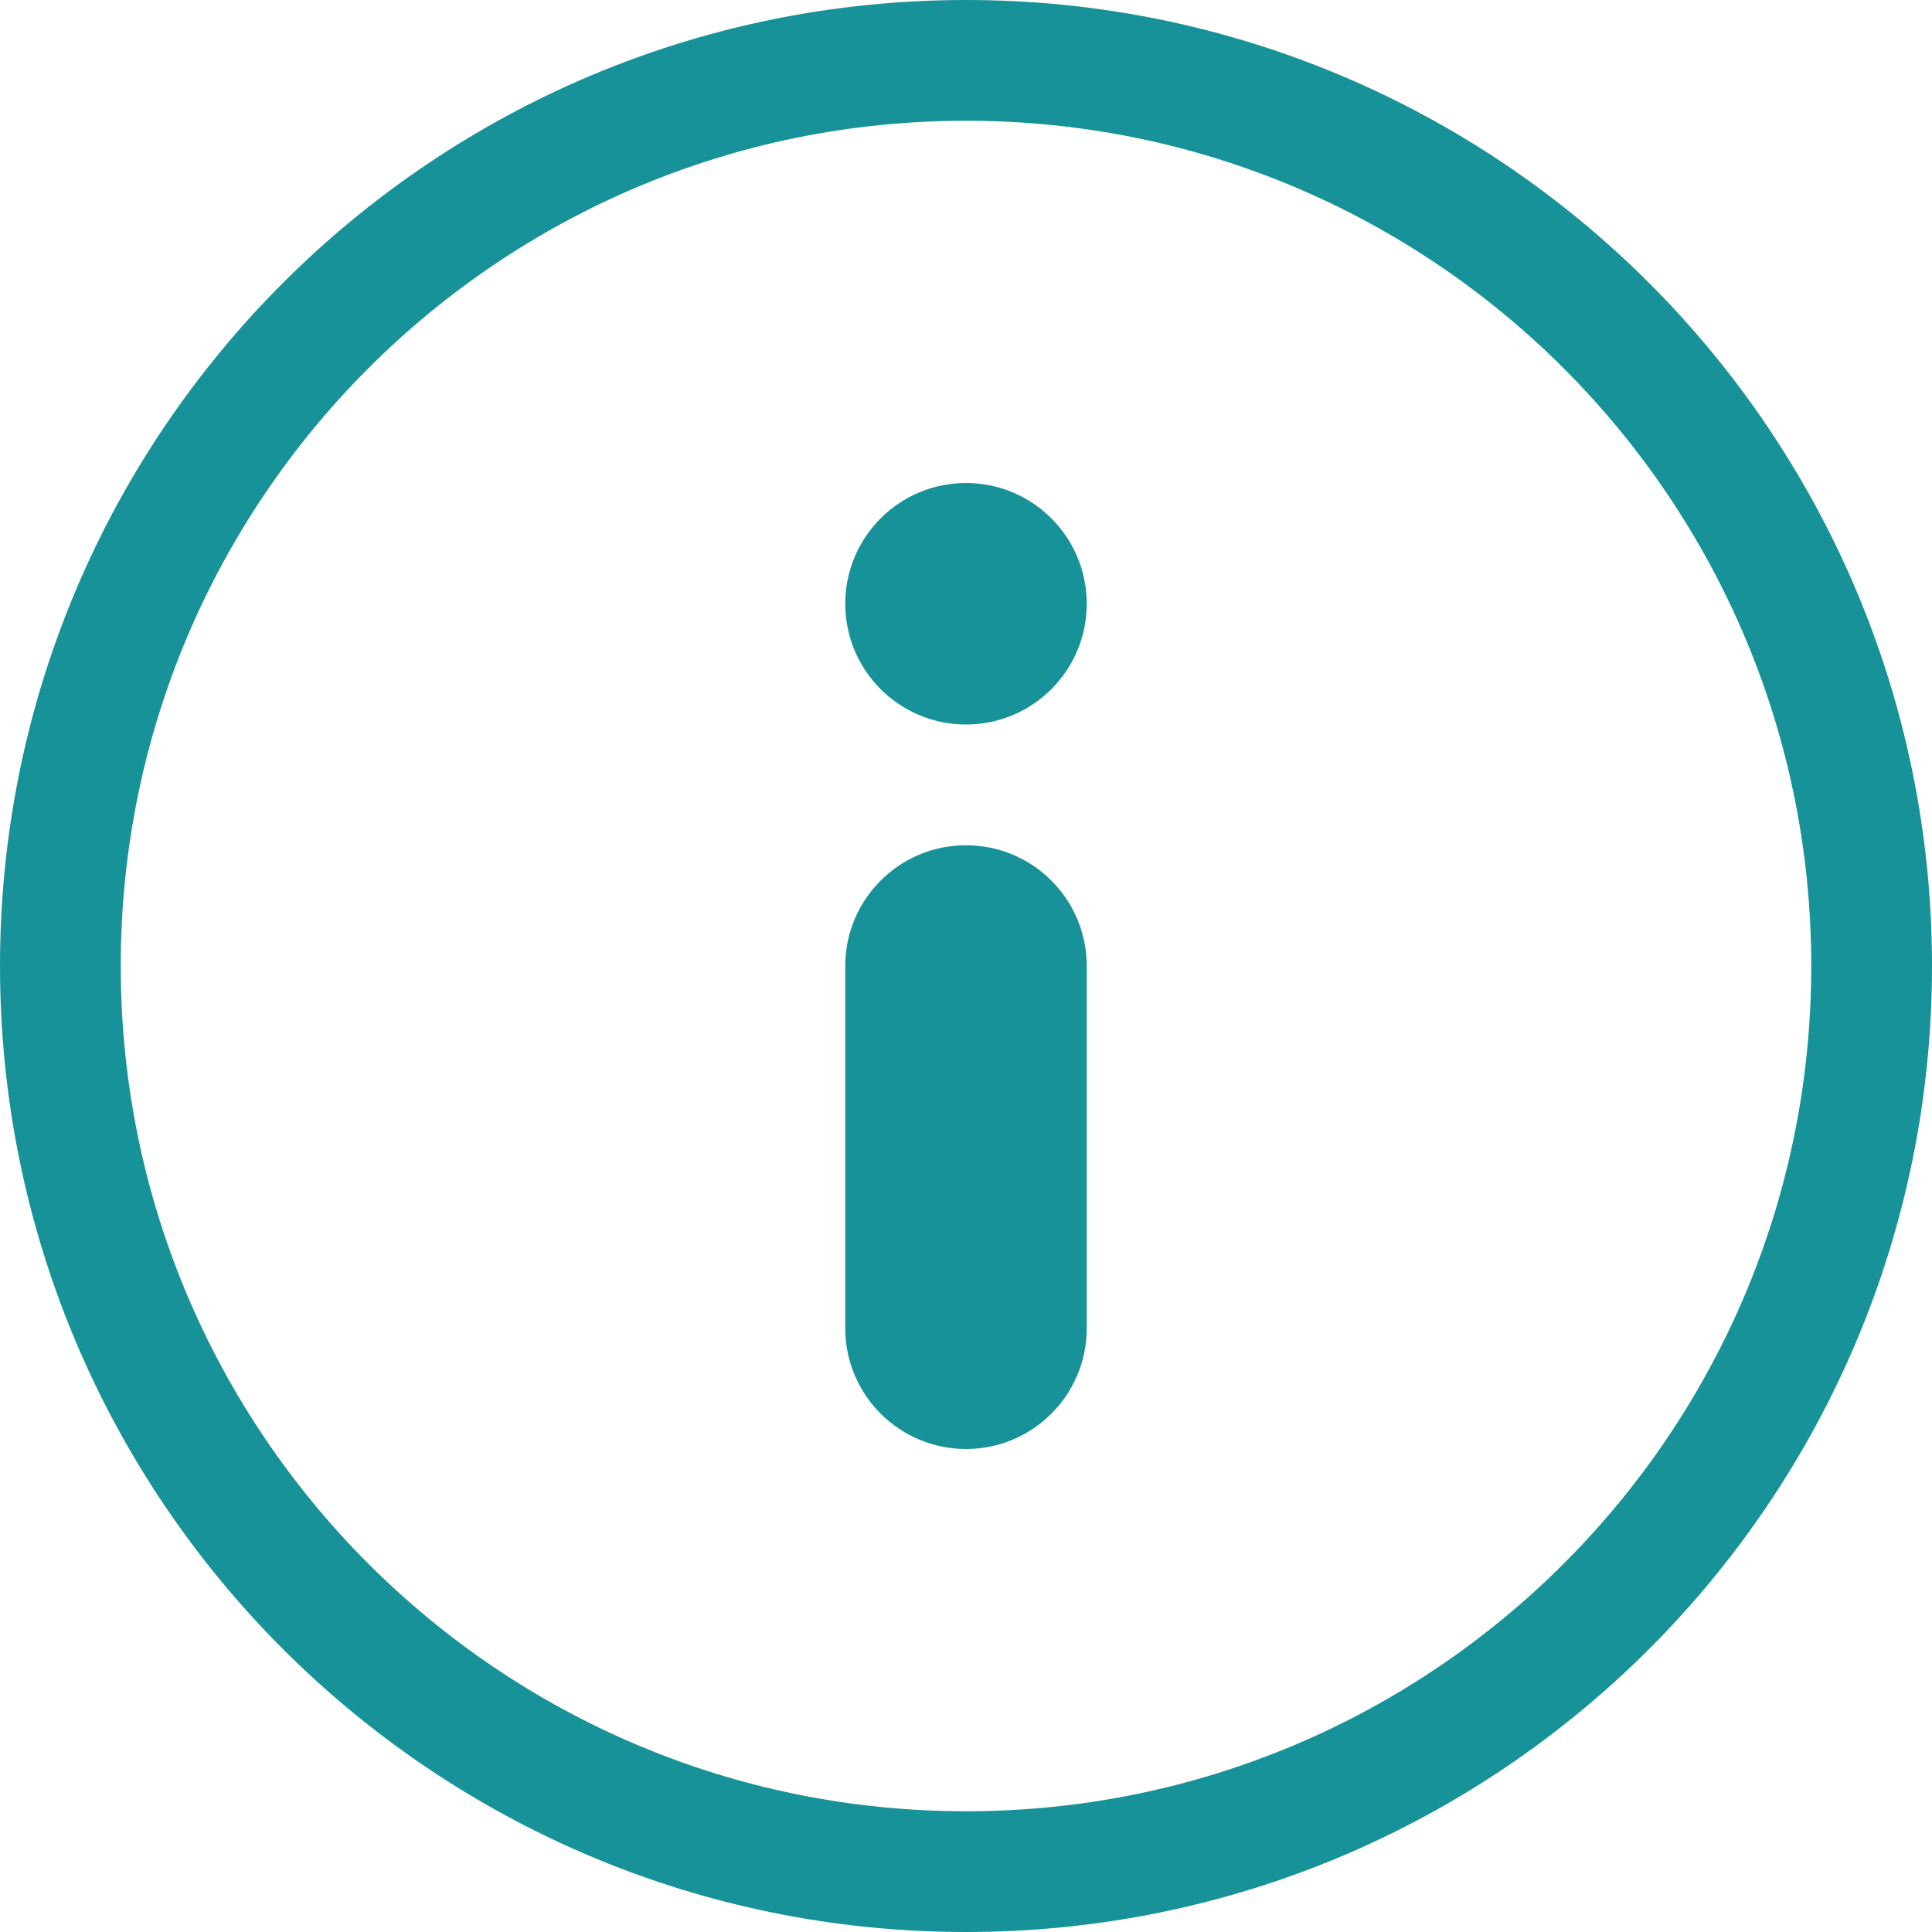
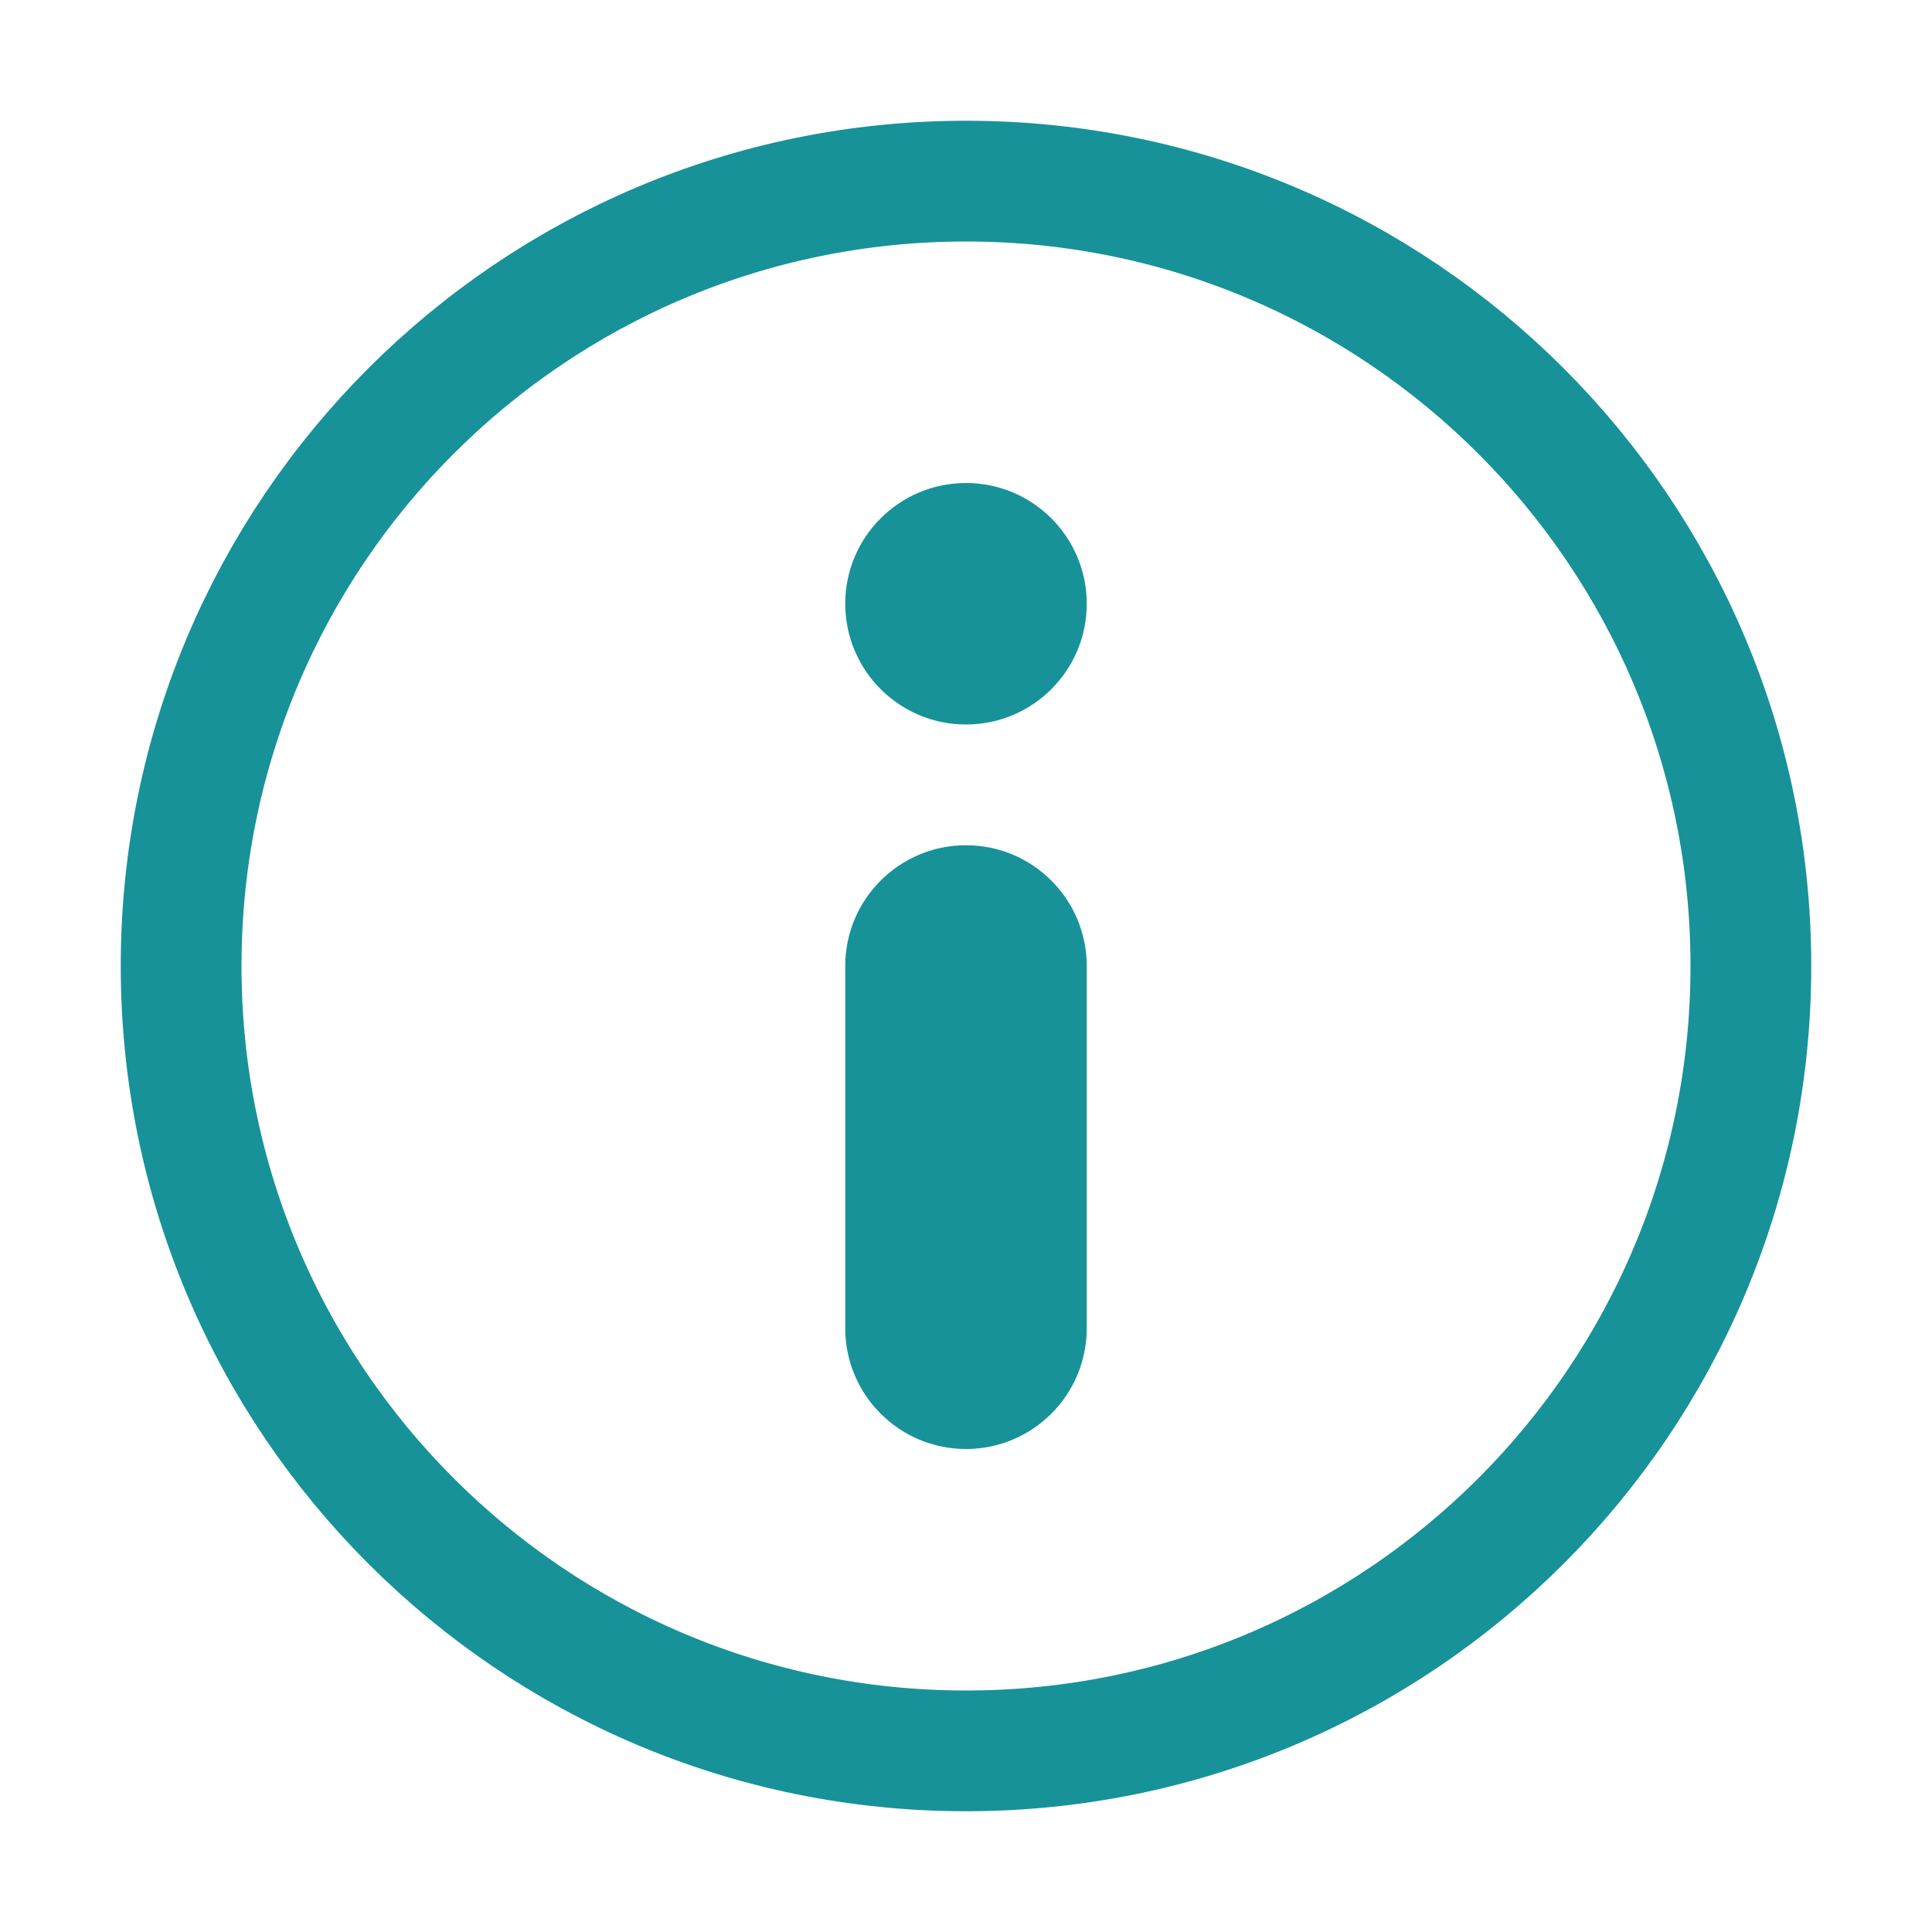
<svg xmlns="http://www.w3.org/2000/svg" width="16px" height="16px" viewBox="0 0 16 16" version="1.1">
  <g id="readme" stroke="none" stroke-width="1" fill="none" fill-rule="evenodd">
-     <circle id="Path" stroke="#179299" cx="8" cy="8" r="7.5" />
+     <circle id="Path" stroke="#179299" cx="8" cy="8" r="6.5" />
    <circle id="Path" fill="#179299" cx="8" cy="5" r="1" />
    <rect id="Path" fill="#179299" x="7" y="7" width="2" height="5" rx="1" />
  </g>
</svg>
